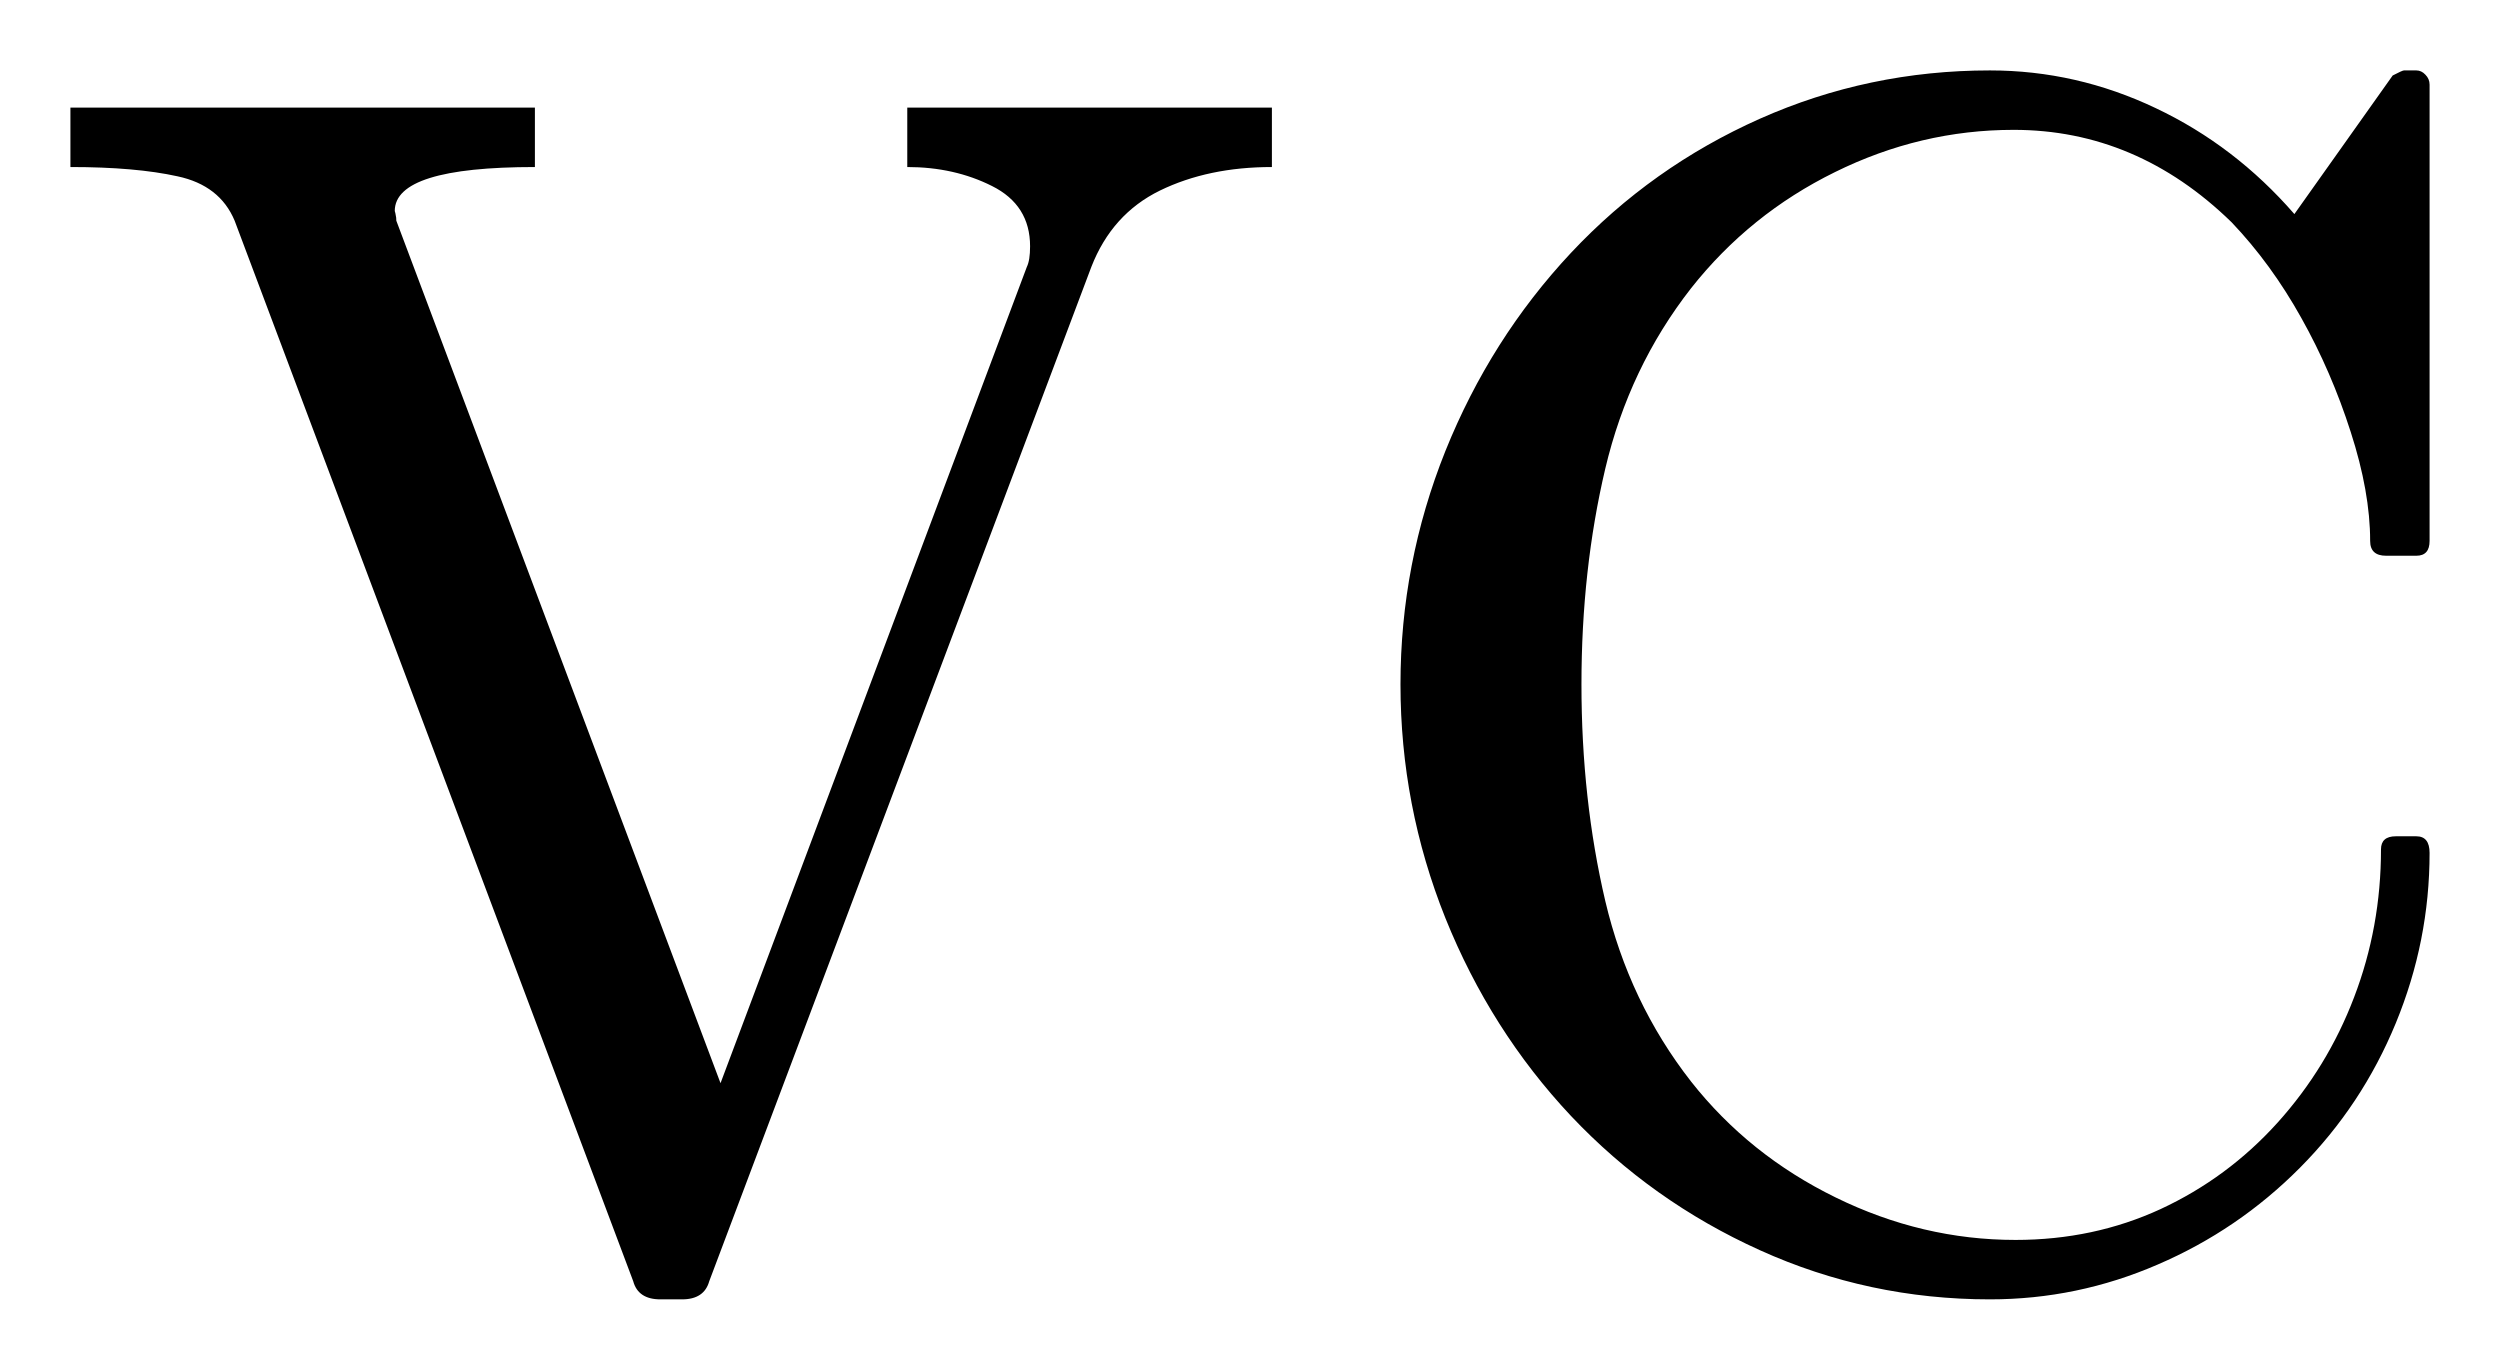
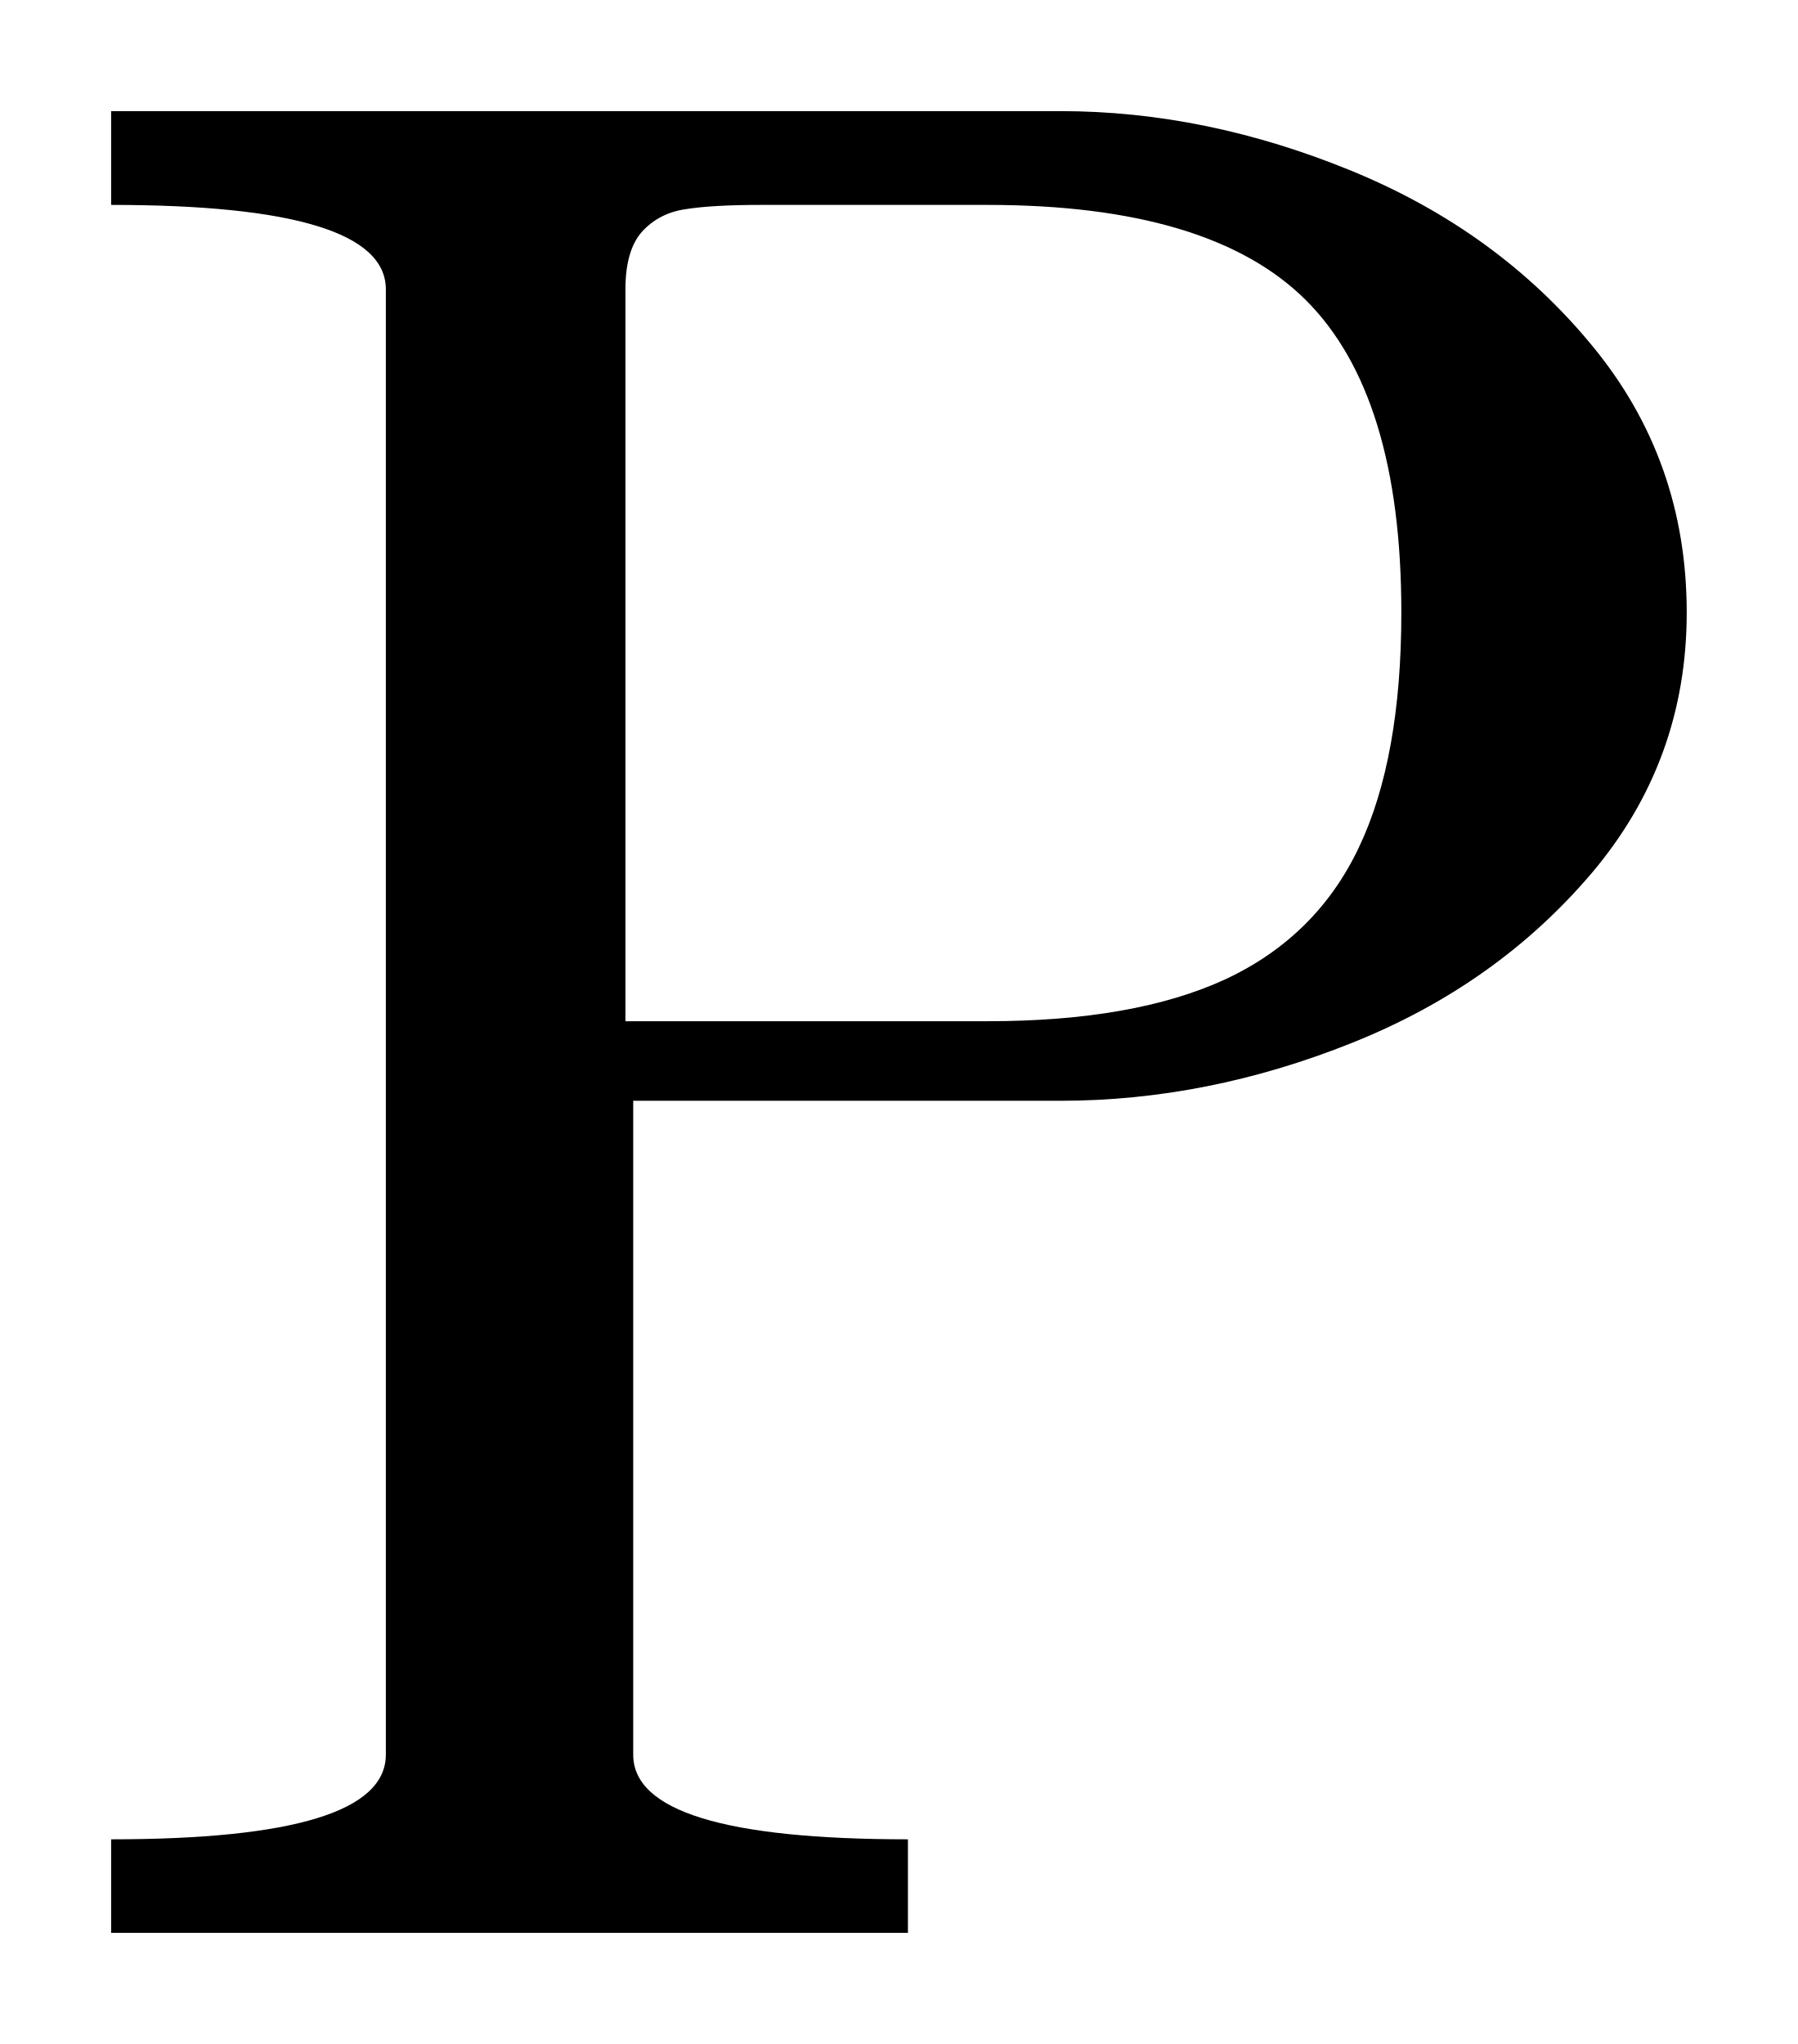
- <svg xmlns="http://www.w3.org/2000/svg" width="17.751pt" height="9.726pt" viewBox="0 0 17.751 9.726" version="1.1">
+ <svg xmlns="http://www.w3.org/2000/svg" width="8.089pt" height="9.197pt" viewBox="0 0 8.089 9.197" version="1.1">
  <defs>
    <style type="text/css">*{stroke-linejoin: round; stroke-linecap: butt}</style>
  </defs>
  <g id="figure_1">
    <g id="patch_1">
-       <path d="M 0 9.726  L 17.751 9.726  L 17.751 0  L 0 0  L 0 9.726  z " style="fill: none; opacity: 0" />
+       <path d="M 0 9.197  L 8.089 9.197  L 8.089 0  L 0 0  L 0 9.197  z " style="fill: none; opacity: 0" />
    </g>
    <g id="axes_1">
      <g id="patch_2">
-         <path d="M 4.496 9.097  L 1.666 1.567  Q 1.561 1.316 1.261 1.252  Q 0.963 1.186 0.5 1.186  L 0.5 0.764  L 3.798 0.764  L 3.798 1.186  Q 2.803 1.186 2.803 1.498  Q 2.808 1.514 2.81 1.529  Q 2.814 1.544 2.814 1.567  L 5.116 7.691  L 7.291 1.895  Q 7.314 1.848 7.314 1.749  Q 7.314 1.456 7.044 1.321  Q 6.776 1.186 6.442 1.186  L 6.442 0.764  L 9.031 0.764  L 9.031 1.186  Q 8.579 1.186 8.236 1.353  Q 7.895 1.52 7.749 1.895  L 5.036 9.097  Q 5 9.226 4.843 9.226  L 4.689 9.226  Q 4.531 9.226 4.496 9.097  z M 12.007 7.679  Q 12.418 8.201 13.033 8.502  Q 13.648 8.804 14.311 8.804  Q 14.866 8.804 15.341 8.585  Q 15.817 8.364 16.171 7.972  Q 16.526 7.578 16.715 7.081  Q 16.906 6.582 16.906 6.031  Q 16.906 5.938 17.011 5.938  L 17.157 5.938  Q 17.251 5.938 17.251 6.056  Q 17.251 6.682 17.011 7.265  Q 16.771 7.848 16.331 8.291  Q 15.892 8.733 15.32 8.979  Q 14.75 9.226 14.129 9.226  Q 13.267 9.226 12.496 8.877  Q 11.726 8.529 11.154 7.923  Q 10.584 7.316 10.263 6.519  Q 9.944 5.722 9.944 4.859  Q 9.944 3.999 10.263 3.202  Q 10.584 2.405 11.154 1.796  Q 11.726 1.186 12.496 0.843  Q 13.267 0.5 14.129 0.5  Q 14.744 0.5 15.307 0.768  Q 15.869 1.034 16.291 1.52  L 16.989 0.536  Q 17.058 0.5 17.069 0.5  L 17.157 0.5  Q 17.193 0.5 17.221 0.53  Q 17.251 0.56 17.251 0.601  L 17.251 3.841  Q 17.251 3.946 17.157 3.946  L 16.942 3.946  Q 16.829 3.946 16.829 3.841  Q 16.829 3.494 16.691 3.067  Q 16.554 2.639 16.34 2.257  Q 16.126 1.873 15.845 1.578  Q 15.172 0.922 14.298 0.922  Q 13.636 0.922 13.029 1.222  Q 12.423 1.52 12.007 2.047  Q 11.568 2.609 11.398 3.328  Q 11.229 4.046 11.229 4.859  Q 11.229 5.675 11.398 6.397  Q 11.568 7.117 12.007 7.679  z " clip-path="url(#p89ef676bff)" />
+         <path d="M 0.5 8.697  L 0.5 8.276  Q 1.736 8.276 1.736 7.895  L 1.736 1.302  Q 1.736 0.922 0.5 0.922  L 0.5 0.5  L 4.771 0.5  Q 5.428 0.5 6.084 0.77  Q 6.74 1.04 7.164 1.556  Q 7.589 2.071 7.589 2.756  Q 7.589 3.423 7.162 3.928  Q 6.734 4.432 6.084 4.692  Q 5.433 4.953 4.771 4.953  L 2.849 4.953  L 2.849 7.895  Q 2.849 8.276 4.085 8.276  L 4.085 8.697  L 0.5 8.697  z M 2.814 4.595  L 4.443 4.595  Q 5.105 4.595 5.514 4.406  Q 5.924 4.214 6.114 3.813  Q 6.305 3.412 6.305 2.756  Q 6.305 1.777 5.874 1.349  Q 5.444 0.922 4.443 0.922  L 3.423 0.922  Q 3.206 0.922 3.086 0.941  Q 2.966 0.958 2.889 1.042  Q 2.814 1.126 2.814 1.302  L 2.814 4.595  z " clip-path="url(#p8706fdbd4f)" />
      </g>
    </g>
  </g>
  <defs>
-     <clipPath id="p89ef676bff">
-       <rect x="0" y="0" width="17.751" height="9.726" />
+     <clipPath id="p8706fdbd4f">
+       <rect x="0" y="0" width="8.089" height="9.197" />
    </clipPath>
  </defs>
</svg>
